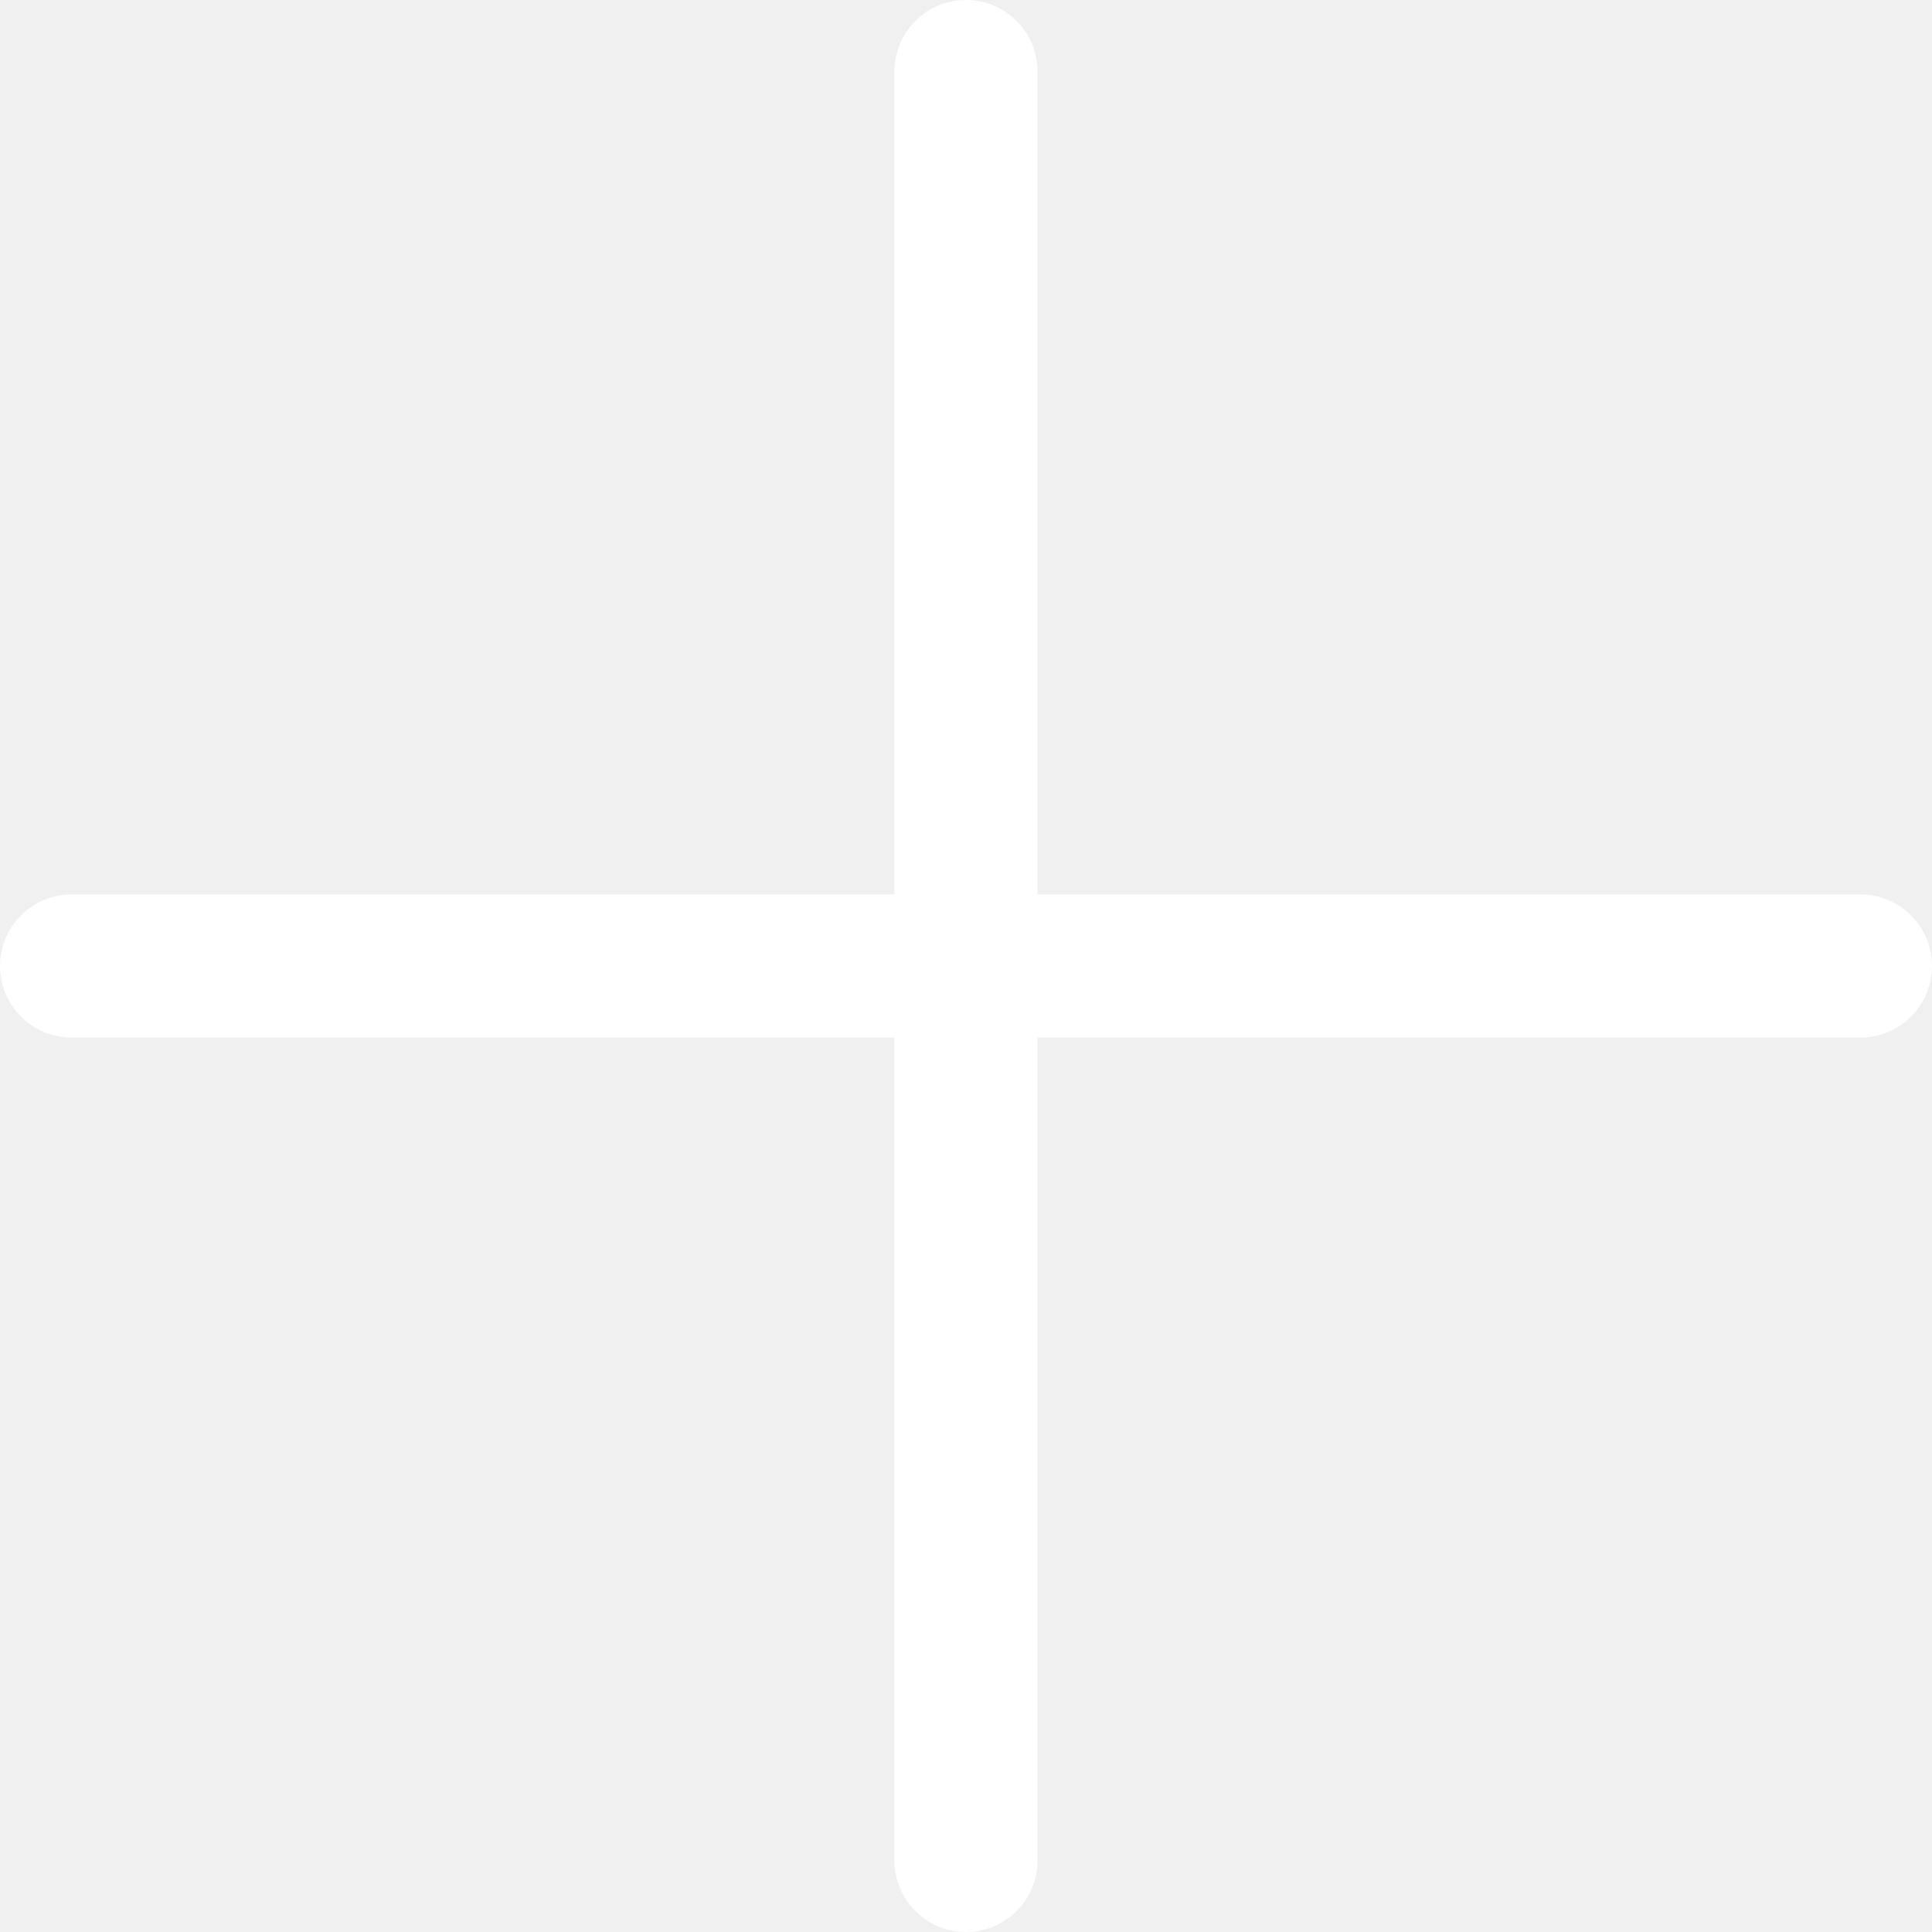
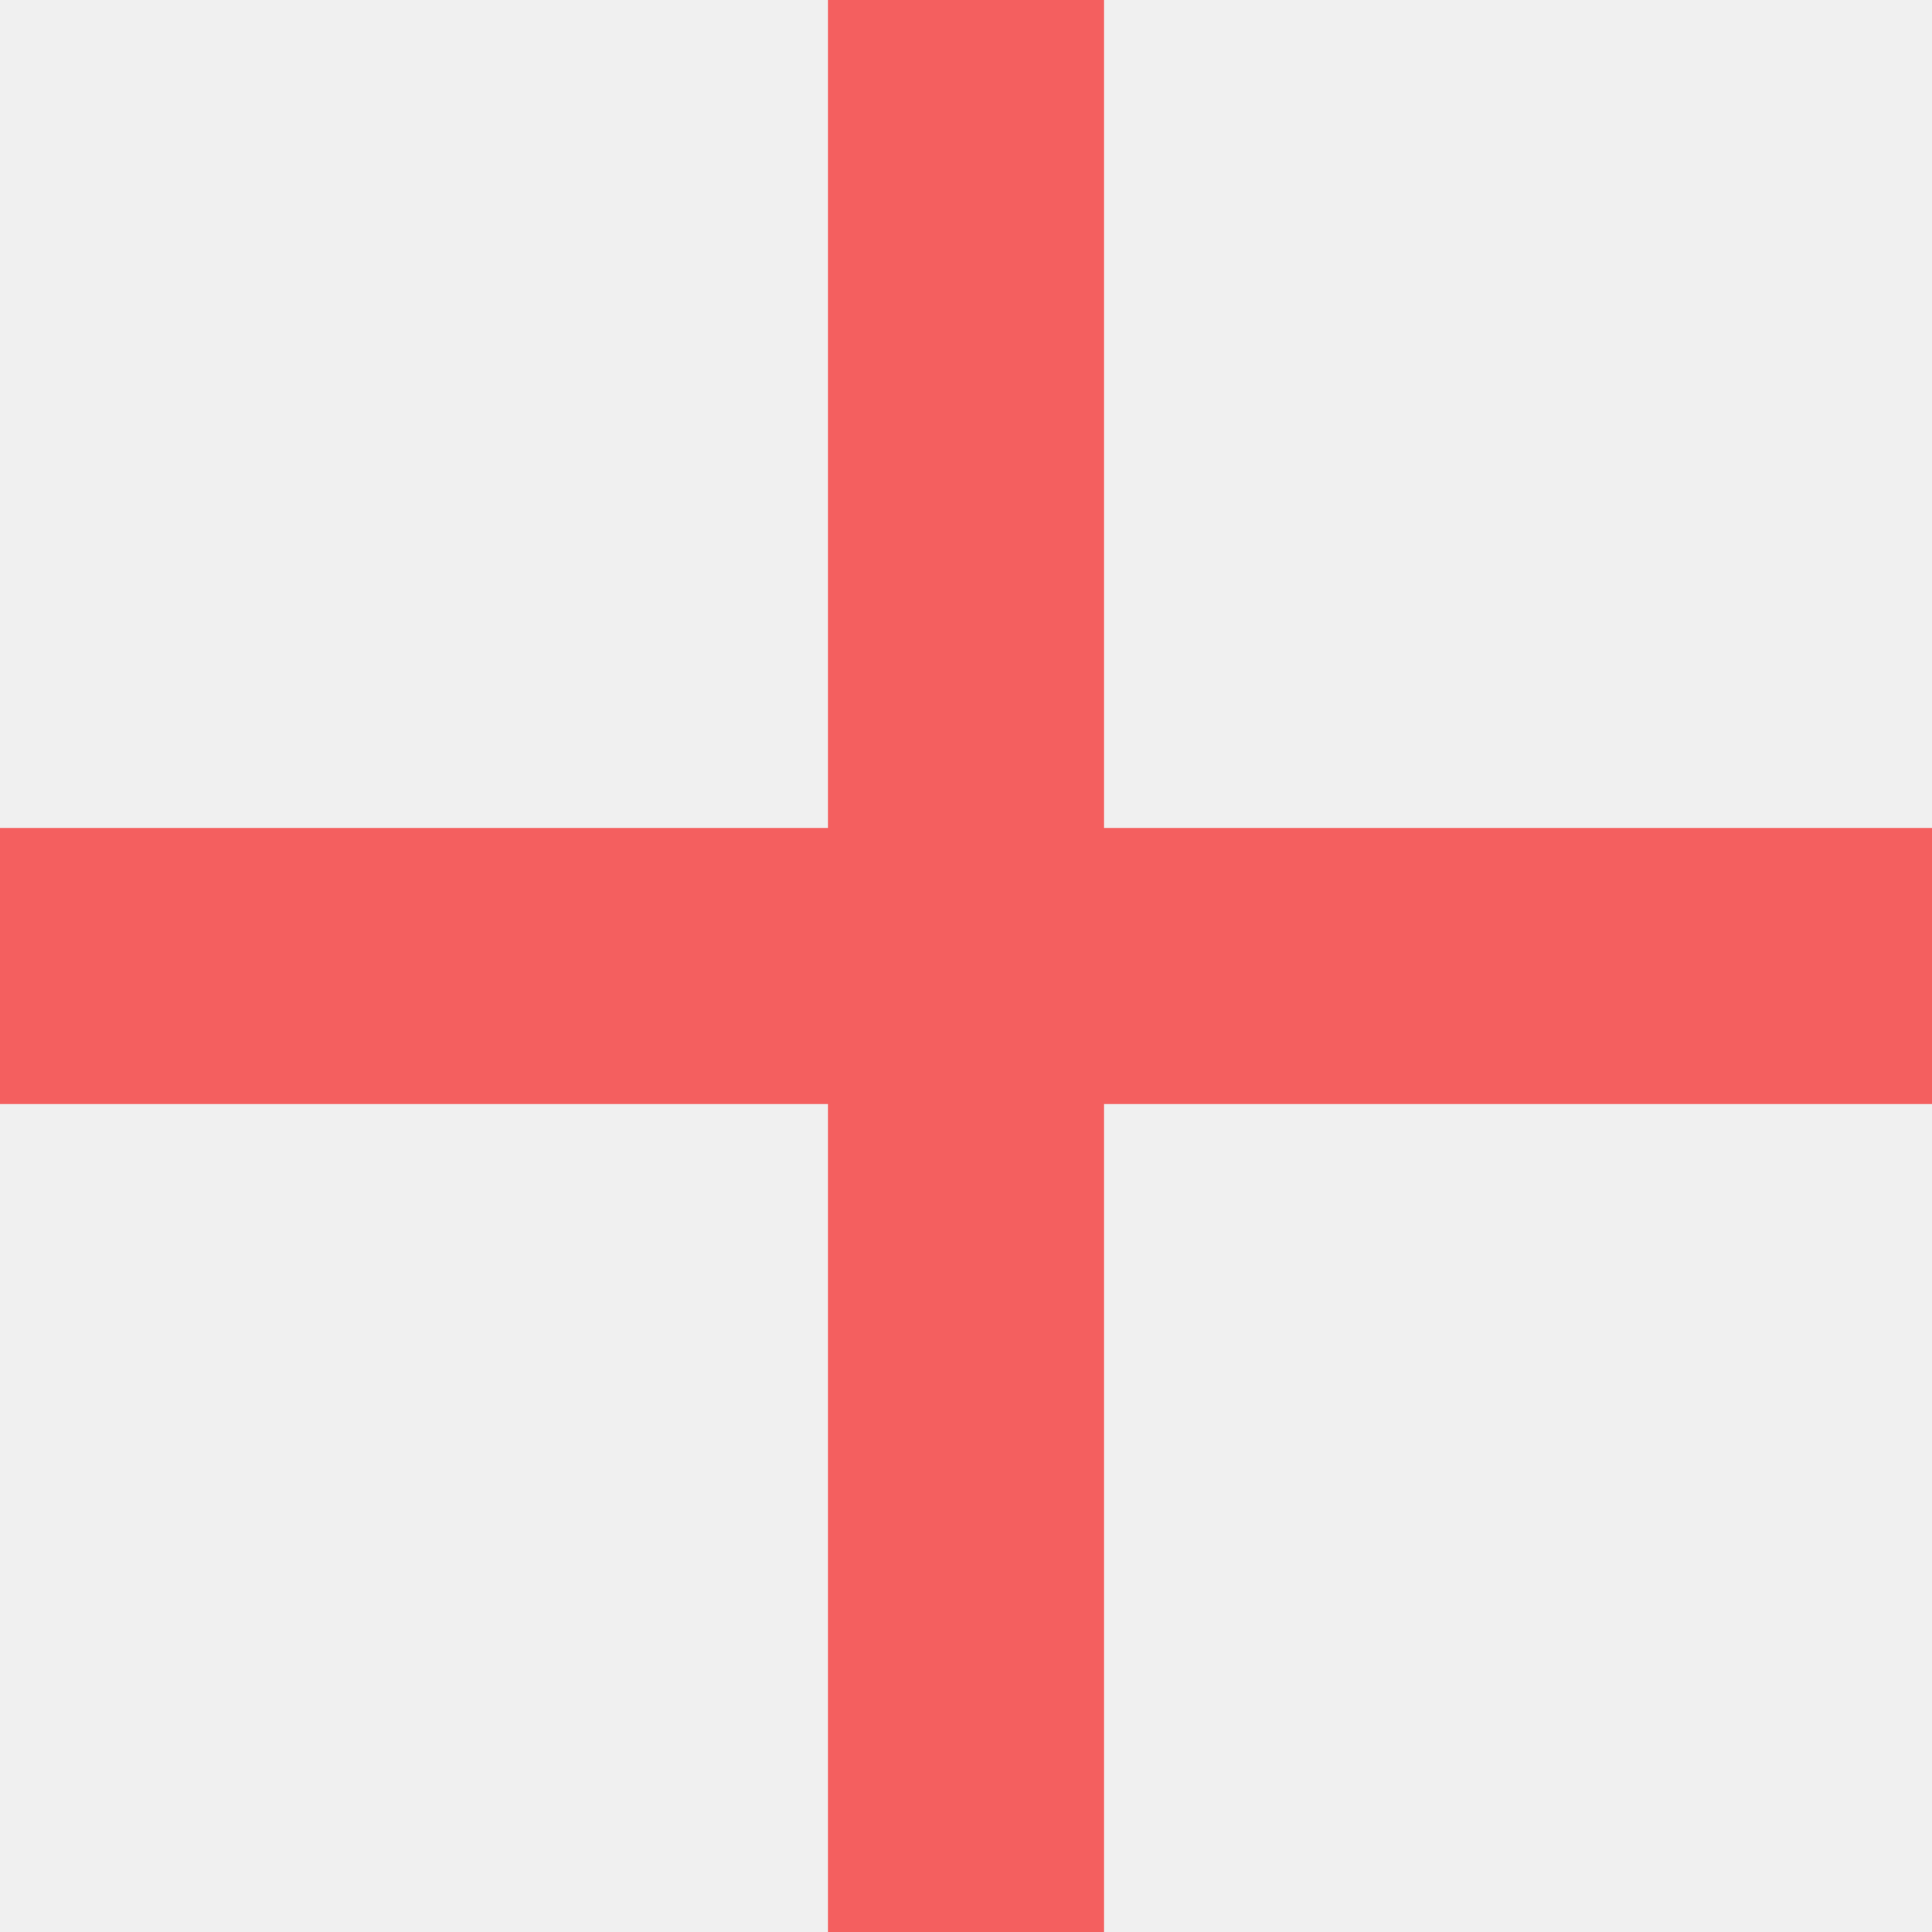
- <svg xmlns="http://www.w3.org/2000/svg" width="27" height="27" viewBox="0 0 27 27" fill="none">
-   <rect x="12.5" width="2" height="27" rx="1" fill="white" />
-   <rect x="27" y="12.5" width="2" height="27" rx="1" transform="rotate(90 27 12.5)" fill="white" />
+ <svg xmlns="http://www.w3.org/2000/svg" width="18" height="18" viewBox="0 0 18 18" fill="none">
+   <path d="M7.714 10.286H0V7.714H7.714V0H10.286V7.714H18V10.286H10.286V18H7.714V10.286Z" fill="#F45F5F" />
</svg>
